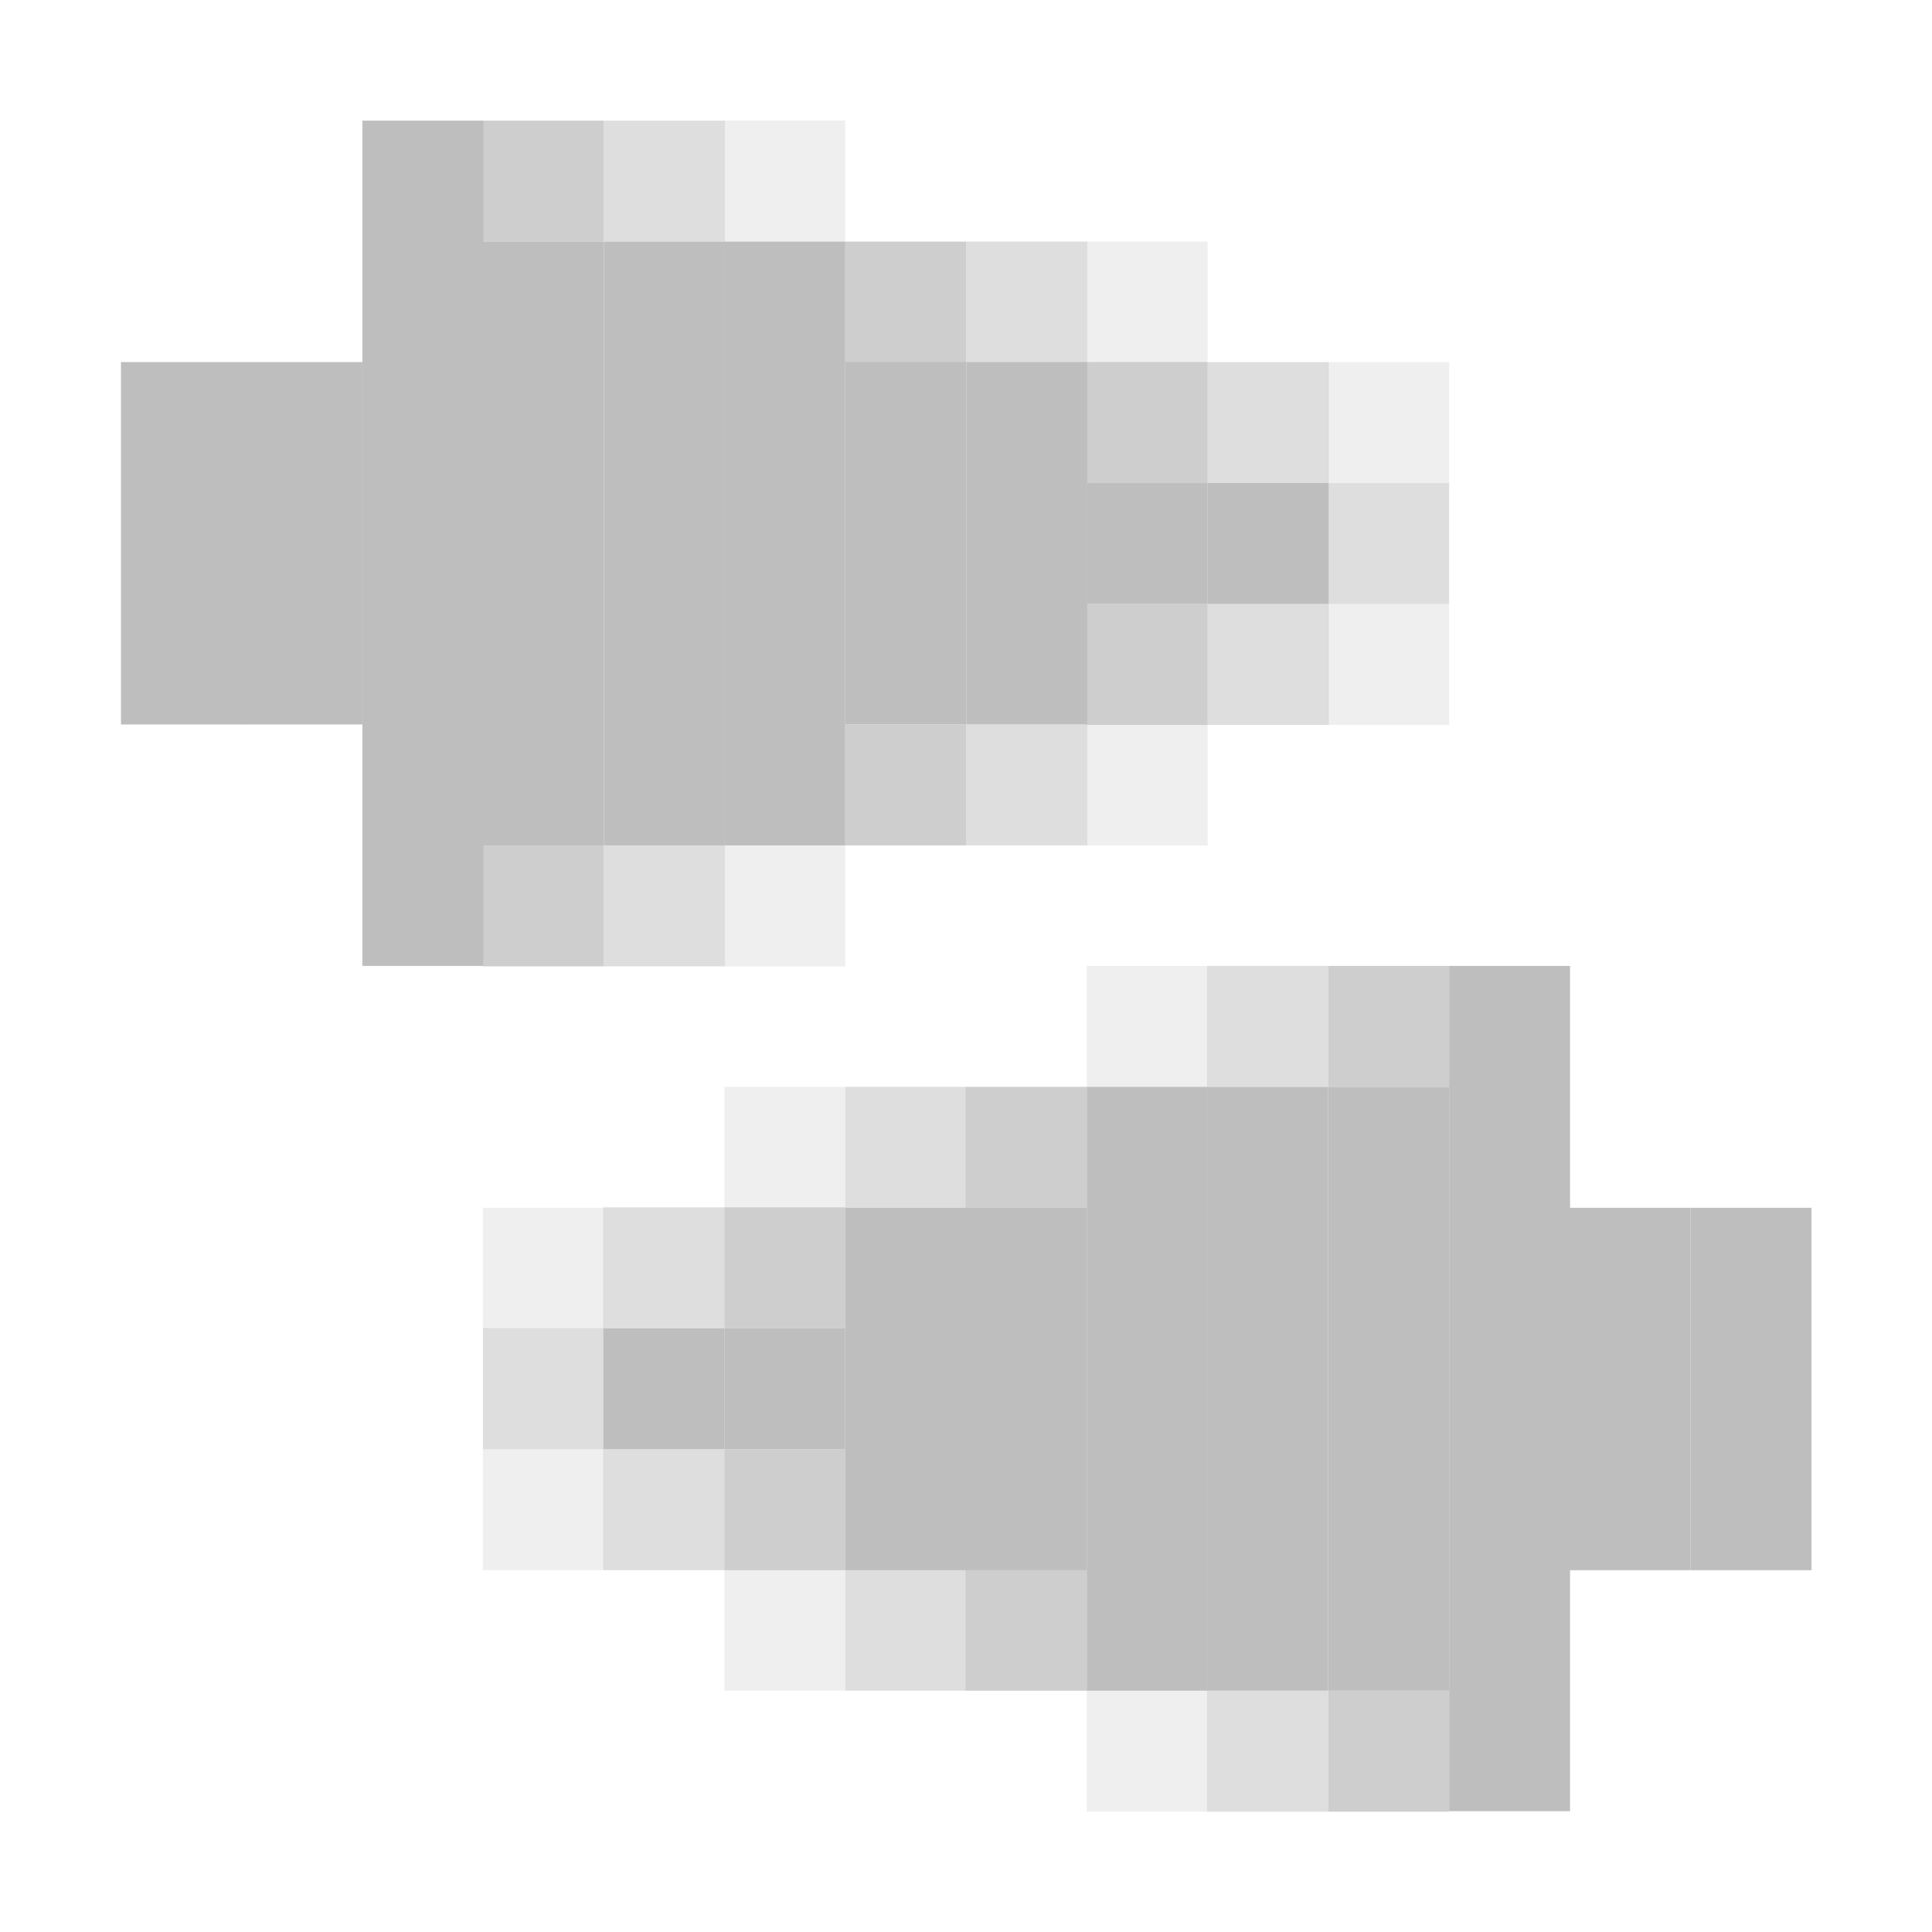
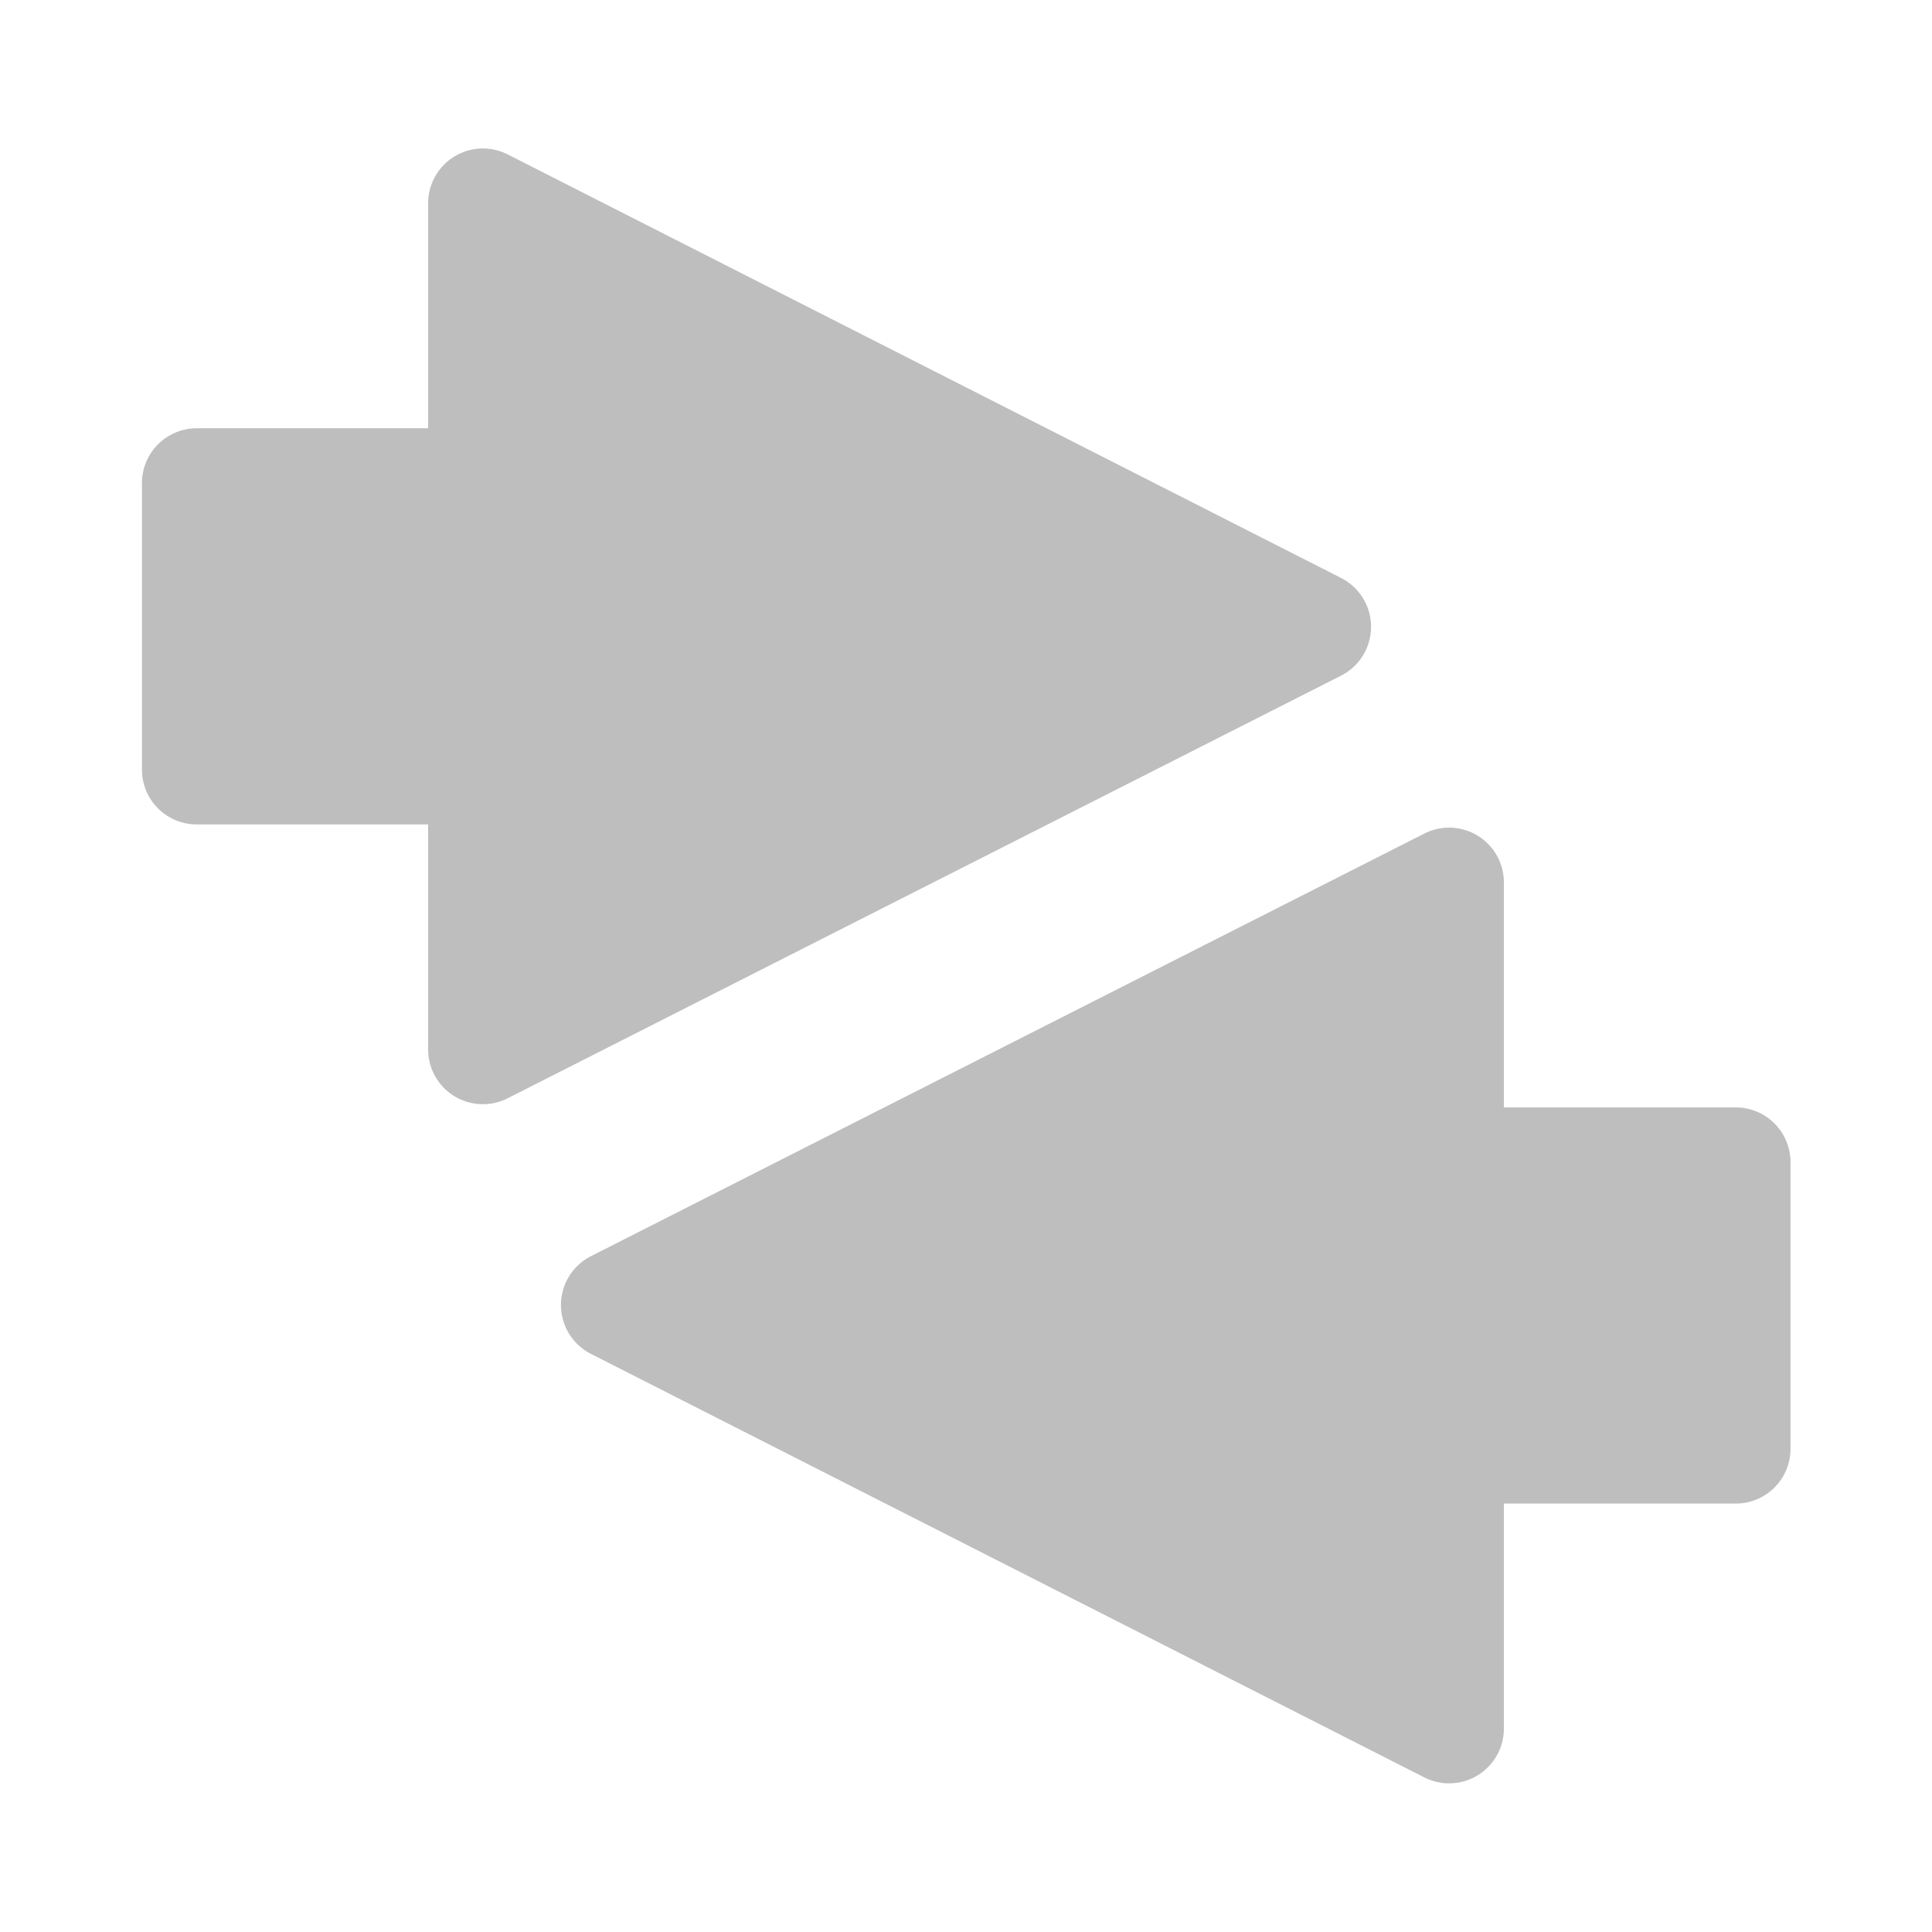
<svg xmlns="http://www.w3.org/2000/svg" width="16" height="16" viewBox="0 0 4.233 4.233" version="1.1" id="svg924">
  <defs id="defs918" />
  <g id="layer1" transform="translate(0,-292.7667)">
-     <rect style="opacity:1;fill:#bebebe;fill-opacity:1;stroke:none;stroke-width:0.087;stroke-linecap:butt;stroke-linejoin:round;stroke-miterlimit:4;stroke-dasharray:none;stroke-opacity:1;paint-order:markers fill stroke" id="rect1509-6-9-9-3-6" width="0.265" height="0.794" x="0.529" y="293.56" />
-     <rect style="opacity:1;fill:#bebebe;fill-opacity:1;stroke:none;stroke-width:0.132;stroke-linecap:butt;stroke-linejoin:round;stroke-miterlimit:4;stroke-dasharray:none;stroke-opacity:1;paint-order:markers fill stroke" id="rect1509-6-9-9-3-7" width="0.265" height="1.852" x="0.794" y="293.031" />
-     <rect style="opacity:1;fill:#bebebe;fill-opacity:1;stroke:none;stroke-width:0.112;stroke-linecap:butt;stroke-linejoin:round;stroke-miterlimit:4;stroke-dasharray:none;stroke-opacity:1;paint-order:markers fill stroke" id="rect1509-6-9-9-3-5" width="0.265" height="1.323" x="1.058" y="293.296" />
-     <rect style="opacity:1;fill:#bebebe;fill-opacity:1;stroke:none;stroke-width:0.112;stroke-linecap:butt;stroke-linejoin:round;stroke-miterlimit:4;stroke-dasharray:none;stroke-opacity:1;paint-order:markers fill stroke" id="rect1509-6-9-9-3-5-3" width="0.265" height="1.323" x="1.587" y="293.296" />
-     <rect style="opacity:1;fill:#bebebe;fill-opacity:1;stroke:none;stroke-width:0.087;stroke-linecap:butt;stroke-linejoin:round;stroke-miterlimit:4;stroke-dasharray:none;stroke-opacity:1;paint-order:markers fill stroke" id="rect1509-6-9-9-3-5-3-5" width="0.265" height="0.794" x="2.117" y="293.56" />
-     <rect style="opacity:1;fill:#bebebe;fill-opacity:1;stroke:none;stroke-width:0.05;stroke-linecap:butt;stroke-linejoin:round;stroke-miterlimit:4;stroke-dasharray:none;stroke-opacity:1;paint-order:markers fill stroke" id="rect1509-6-9-9-3-5-3-5-6" width="0.265" height="0.265" x="2.646" y="293.825" />
-     <rect style="opacity:0.5;fill:#bebebe;fill-opacity:1;stroke:none;stroke-width:0.05;stroke-linecap:butt;stroke-linejoin:round;stroke-miterlimit:4;stroke-dasharray:none;stroke-opacity:1;paint-order:markers fill stroke" id="rect1509-6-9-9-3-5-3-5-6-2-9-1-2" width="0.265" height="0.265" x="2.117" y="294.354" />
-     <rect style="opacity:0.5;fill:#bebebe;fill-opacity:1;stroke:none;stroke-width:0.05;stroke-linecap:butt;stroke-linejoin:round;stroke-miterlimit:4;stroke-dasharray:none;stroke-opacity:1;paint-order:markers fill stroke" id="rect1509-6-9-9-3-5-3-5-6-2-9-1-7" width="0.265" height="0.265" x="2.117" y="293.296" />
-     <rect style="opacity:0.25;fill:#bebebe;fill-opacity:1;stroke:none;stroke-width:0.05;stroke-linecap:butt;stroke-linejoin:round;stroke-miterlimit:4;stroke-dasharray:none;stroke-opacity:1;paint-order:markers fill stroke" id="rect1509-6-9-9-3-5-3-5-6-2-9-1-9" width="0.265" height="0.265" x="1.587" y="294.619" />
-     <rect style="opacity:1;fill:#bebebe;fill-opacity:1;stroke:none;stroke-width:0.112;stroke-linecap:butt;stroke-linejoin:round;stroke-miterlimit:4;stroke-dasharray:none;stroke-opacity:1;paint-order:markers fill stroke" id="rect1509-6-9-9-3-5-0" width="0.265" height="1.323" x="1.323" y="293.296" />
-     <rect style="opacity:1;fill:#bebebe;fill-opacity:1;stroke:none;stroke-width:0.087;stroke-linecap:butt;stroke-linejoin:round;stroke-miterlimit:4;stroke-dasharray:none;stroke-opacity:1;paint-order:markers fill stroke" id="rect1509-6-9-9-3-5-3-6" width="0.265" height="0.794" x="1.852" y="293.56" />
-     <rect style="opacity:1;fill:#bebebe;fill-opacity:1;stroke:none;stroke-width:0.05;stroke-linecap:butt;stroke-linejoin:round;stroke-miterlimit:4;stroke-dasharray:none;stroke-opacity:1;paint-order:markers fill stroke" id="rect1509-6-9-9-3-5-3-5-2" width="0.265" height="0.265" x="2.381" y="293.825" />
-     <rect style="opacity:1;fill:#bebebe;fill-opacity:1;stroke:none;stroke-width:0.087;stroke-linecap:butt;stroke-linejoin:round;stroke-miterlimit:4;stroke-dasharray:none;stroke-opacity:1;paint-order:markers fill stroke" id="rect1509-6-9-9-3-6-1" width="0.265" height="0.794" x="0.265" y="293.56" />
-     <rect style="opacity:0.5;fill:#bebebe;fill-opacity:1;stroke:none;stroke-width:0.05;stroke-linecap:butt;stroke-linejoin:round;stroke-miterlimit:4;stroke-dasharray:none;stroke-opacity:1;paint-order:markers fill stroke" id="rect1509-6-9-9-3-5-3-5-6-2-9-1-0-7" width="0.265" height="0.265" x="1.323" y="293.031" />
-     <rect style="opacity:0.5;fill:#bebebe;fill-opacity:1;stroke:none;stroke-width:0.05;stroke-linecap:butt;stroke-linejoin:round;stroke-miterlimit:4;stroke-dasharray:none;stroke-opacity:1;paint-order:markers fill stroke" id="rect1509-6-9-9-3-5-3-5-6-2-9-1-0-27" width="0.265" height="0.265" x="1.323" y="294.619" />
-     <rect style="opacity:0.75;fill:#bebebe;fill-opacity:1;stroke:none;stroke-width:0.05;stroke-linecap:butt;stroke-linejoin:round;stroke-miterlimit:4;stroke-dasharray:none;stroke-opacity:1;paint-order:markers fill stroke" id="rect1509-6-9-9-3-5-3-5-6-2-9-1-0-27-0" width="0.265" height="0.265" x="1.058" y="294.619" />
-     <rect style="opacity:0.25;fill:#bebebe;fill-opacity:1;stroke:none;stroke-width:0.05;stroke-linecap:butt;stroke-linejoin:round;stroke-miterlimit:4;stroke-dasharray:none;stroke-opacity:1;paint-order:markers fill stroke" id="rect1509-6-9-9-3-5-3-5-6-2-9-1-9-6" width="0.265" height="0.265" x="1.587" y="293.031" />
-     <rect style="opacity:0.75;fill:#bebebe;fill-opacity:1;stroke:none;stroke-width:0.05;stroke-linecap:butt;stroke-linejoin:round;stroke-miterlimit:4;stroke-dasharray:none;stroke-opacity:1;paint-order:markers fill stroke" id="rect1509-6-9-9-3-5-3-5-6-2-9-1-0-27-0-1" width="0.265" height="0.265" x="1.058" y="293.031" />
-     <rect style="opacity:0.75;fill:#bebebe;fill-opacity:1;stroke:none;stroke-width:0.05;stroke-linecap:butt;stroke-linejoin:round;stroke-miterlimit:4;stroke-dasharray:none;stroke-opacity:1;paint-order:markers fill stroke" id="rect1509-6-9-9-3-5-3-5-6-2-9-1-0-27-0-7" width="0.265" height="0.265" x="1.852" y="294.354" />
-     <rect style="opacity:0.75;fill:#bebebe;fill-opacity:1;stroke:none;stroke-width:0.05;stroke-linecap:butt;stroke-linejoin:round;stroke-miterlimit:4;stroke-dasharray:none;stroke-opacity:1;paint-order:markers fill stroke" id="rect1509-6-9-9-3-5-3-5-6-2-9-1-0-27-0-71" width="0.265" height="0.265" x="1.852" y="293.296" />
-     <rect style="opacity:0.75;fill:#bebebe;fill-opacity:1;stroke:none;stroke-width:0.05;stroke-linecap:butt;stroke-linejoin:round;stroke-miterlimit:4;stroke-dasharray:none;stroke-opacity:1;paint-order:markers fill stroke" id="rect1509-6-9-9-3-5-3-5-6-2-9-1-0-27-0-7-7" width="0.265" height="0.265" x="2.381" y="294.09" />
-     <rect style="opacity:0.75;fill:#bebebe;fill-opacity:1;stroke:none;stroke-width:0.05;stroke-linecap:butt;stroke-linejoin:round;stroke-miterlimit:4;stroke-dasharray:none;stroke-opacity:1;paint-order:markers fill stroke" id="rect1509-6-9-9-3-5-3-5-6-2-9-1-0-27-0-7-3" width="0.265" height="0.265" x="2.381" y="293.56" />
-     <rect style="opacity:0.5;fill:#bebebe;fill-opacity:1;stroke:none;stroke-width:0.05;stroke-linecap:butt;stroke-linejoin:round;stroke-miterlimit:4;stroke-dasharray:none;stroke-opacity:1;paint-order:markers fill stroke" id="rect1509-6-9-9-3-5-3-5-6-2-9-1-7-6" width="0.265" height="0.265" x="2.646" y="293.56" />
-     <rect style="opacity:0.5;fill:#bebebe;fill-opacity:1;stroke:none;stroke-width:0.05;stroke-linecap:butt;stroke-linejoin:round;stroke-miterlimit:4;stroke-dasharray:none;stroke-opacity:1;paint-order:markers fill stroke" id="rect1509-6-9-9-3-5-3-5-6-2-9-1-7-5" width="0.265" height="0.265" x="2.646" y="294.09" />
-     <rect style="opacity:0.25;fill:#bebebe;fill-opacity:1;stroke:none;stroke-width:0.05;stroke-linecap:butt;stroke-linejoin:round;stroke-miterlimit:4;stroke-dasharray:none;stroke-opacity:1;paint-order:markers fill stroke" id="rect1509-6-9-9-3-5-3-5-6-2-9-1-9-6-5-6" width="0.265" height="0.265" x="2.91" y="293.56" />
-     <rect style="opacity:0.25;fill:#bebebe;fill-opacity:1;stroke:none;stroke-width:0.05;stroke-linecap:butt;stroke-linejoin:round;stroke-miterlimit:4;stroke-dasharray:none;stroke-opacity:1;paint-order:markers fill stroke" id="rect1509-6-9-9-3-5-3-5-6-2-9-1-9-6-5-3" width="0.265" height="0.265" x="2.91" y="294.09" />
-     <rect style="opacity:0.25;fill:#bebebe;fill-opacity:1;stroke:none;stroke-width:0.05;stroke-linecap:butt;stroke-linejoin:round;stroke-miterlimit:4;stroke-dasharray:none;stroke-opacity:1;paint-order:markers fill stroke" id="rect1509-6-9-9-3-5-3-5-6-2-9-1-9-6-9-9-85" width="0.265" height="0.265" x="2.381" y="293.296" />
-     <rect style="opacity:0.25;fill:#bebebe;fill-opacity:1;stroke:none;stroke-width:0.05;stroke-linecap:butt;stroke-linejoin:round;stroke-miterlimit:4;stroke-dasharray:none;stroke-opacity:1;paint-order:markers fill stroke" id="rect1509-6-9-9-3-5-3-5-6-2-9-1-9-6-9-9-09" width="0.265" height="0.265" x="2.381" y="294.354" />
-     <rect style="opacity:0.5;fill:#bebebe;fill-opacity:1;stroke:none;stroke-width:0.05;stroke-linecap:butt;stroke-linejoin:round;stroke-miterlimit:4;stroke-dasharray:none;stroke-opacity:1;paint-order:markers fill stroke" id="rect1509-6-9-9-3-5-3-5-6-2-9-1-7-6-6" width="0.265" height="0.265" x="2.91" y="293.825" />
-     <rect style="opacity:1;fill:#bebebe;fill-opacity:1;stroke:none;stroke-width:0.087;stroke-linecap:butt;stroke-linejoin:round;stroke-miterlimit:4;stroke-dasharray:none;stroke-opacity:1;paint-order:markers fill stroke" id="rect1509-6-9-9-3-6-3" width="0.265" height="0.794" x="-3.704" y="295.413" transform="scale(-1,1)" />
-     <rect style="opacity:1;fill:#bebebe;fill-opacity:1;stroke:none;stroke-width:0.132;stroke-linecap:butt;stroke-linejoin:round;stroke-miterlimit:4;stroke-dasharray:none;stroke-opacity:1;paint-order:markers fill stroke" id="rect1509-6-9-9-3-7-6" width="0.265" height="1.852" x="-3.44" y="294.883" transform="scale(-1,1)" />
-     <rect style="opacity:1;fill:#bebebe;fill-opacity:1;stroke:none;stroke-width:0.112;stroke-linecap:butt;stroke-linejoin:round;stroke-miterlimit:4;stroke-dasharray:none;stroke-opacity:1;paint-order:markers fill stroke" id="rect1509-6-9-9-3-5-7" width="0.265" height="1.323" x="-3.175" y="295.148" transform="scale(-1,1)" />
-     <rect style="opacity:1;fill:#bebebe;fill-opacity:1;stroke:none;stroke-width:0.112;stroke-linecap:butt;stroke-linejoin:round;stroke-miterlimit:4;stroke-dasharray:none;stroke-opacity:1;paint-order:markers fill stroke" id="rect1509-6-9-9-3-5-3-53" width="0.265" height="1.323" x="-2.646" y="295.148" transform="scale(-1,1)" />
-     <rect style="opacity:1;fill:#bebebe;fill-opacity:1;stroke:none;stroke-width:0.087;stroke-linecap:butt;stroke-linejoin:round;stroke-miterlimit:4;stroke-dasharray:none;stroke-opacity:1;paint-order:markers fill stroke" id="rect1509-6-9-9-3-5-3-5-5" width="0.265" height="0.794" x="-2.117" y="295.413" transform="scale(-1,1)" />
-     <rect style="opacity:1;fill:#bebebe;fill-opacity:1;stroke:none;stroke-width:0.05;stroke-linecap:butt;stroke-linejoin:round;stroke-miterlimit:4;stroke-dasharray:none;stroke-opacity:1;paint-order:markers fill stroke" id="rect1509-6-9-9-3-5-3-5-6-6" width="0.265" height="0.265" x="-1.587" y="295.677" transform="scale(-1,1)" />
-     <rect style="opacity:0.5;fill:#bebebe;fill-opacity:1;stroke:none;stroke-width:0.05;stroke-linecap:butt;stroke-linejoin:round;stroke-miterlimit:4;stroke-dasharray:none;stroke-opacity:1;paint-order:markers fill stroke" id="rect1509-6-9-9-3-5-3-5-6-2-9-1-2-2" width="0.265" height="0.265" x="-2.117" y="296.206" transform="scale(-1,1)" />
-     <rect style="opacity:0.5;fill:#bebebe;fill-opacity:1;stroke:none;stroke-width:0.05;stroke-linecap:butt;stroke-linejoin:round;stroke-miterlimit:4;stroke-dasharray:none;stroke-opacity:1;paint-order:markers fill stroke" id="rect1509-6-9-9-3-5-3-5-6-2-9-1-7-9" width="0.265" height="0.265" x="-2.117" y="295.148" transform="scale(-1,1)" />
-     <rect style="opacity:0.25;fill:#bebebe;fill-opacity:1;stroke:none;stroke-width:0.05;stroke-linecap:butt;stroke-linejoin:round;stroke-miterlimit:4;stroke-dasharray:none;stroke-opacity:1;paint-order:markers fill stroke" id="rect1509-6-9-9-3-5-3-5-6-2-9-1-9-1" width="0.265" height="0.265" x="-2.646" y="296.471" transform="scale(-1,1)" />
-     <rect style="opacity:1;fill:#bebebe;fill-opacity:1;stroke:none;stroke-width:0.112;stroke-linecap:butt;stroke-linejoin:round;stroke-miterlimit:4;stroke-dasharray:none;stroke-opacity:1;paint-order:markers fill stroke" id="rect1509-6-9-9-3-5-0-2" width="0.265" height="1.323" x="-2.91" y="295.148" transform="scale(-1,1)" />
-     <rect style="opacity:1;fill:#bebebe;fill-opacity:1;stroke:none;stroke-width:0.087;stroke-linecap:butt;stroke-linejoin:round;stroke-miterlimit:4;stroke-dasharray:none;stroke-opacity:1;paint-order:markers fill stroke" id="rect1509-6-9-9-3-5-3-6-7" width="0.265" height="0.794" x="-2.381" y="295.413" transform="scale(-1,1)" />
-     <rect style="opacity:1;fill:#bebebe;fill-opacity:1;stroke:none;stroke-width:0.05;stroke-linecap:butt;stroke-linejoin:round;stroke-miterlimit:4;stroke-dasharray:none;stroke-opacity:1;paint-order:markers fill stroke" id="rect1509-6-9-9-3-5-3-5-2-0" width="0.265" height="0.265" x="-1.852" y="295.677" transform="scale(-1,1)" />
-     <rect style="opacity:1;fill:#bebebe;fill-opacity:1;stroke:none;stroke-width:0.087;stroke-linecap:butt;stroke-linejoin:round;stroke-miterlimit:4;stroke-dasharray:none;stroke-opacity:1;paint-order:markers fill stroke" id="rect1509-6-9-9-3-6-1-9" width="0.265" height="0.794" x="-3.969" y="295.413" transform="scale(-1,1)" />
-     <rect style="opacity:0.5;fill:#bebebe;fill-opacity:1;stroke:none;stroke-width:0.05;stroke-linecap:butt;stroke-linejoin:round;stroke-miterlimit:4;stroke-dasharray:none;stroke-opacity:1;paint-order:markers fill stroke" id="rect1509-6-9-9-3-5-3-5-6-2-9-1-0-7-3" width="0.265" height="0.265" x="-2.91" y="294.883" transform="scale(-1,1)" />
-     <rect style="opacity:0.5;fill:#bebebe;fill-opacity:1;stroke:none;stroke-width:0.05;stroke-linecap:butt;stroke-linejoin:round;stroke-miterlimit:4;stroke-dasharray:none;stroke-opacity:1;paint-order:markers fill stroke" id="rect1509-6-9-9-3-5-3-5-6-2-9-1-0-27-6" width="0.265" height="0.265" x="-2.91" y="296.471" transform="scale(-1,1)" />
-     <rect style="opacity:0.75;fill:#bebebe;fill-opacity:1;stroke:none;stroke-width:0.05;stroke-linecap:butt;stroke-linejoin:round;stroke-miterlimit:4;stroke-dasharray:none;stroke-opacity:1;paint-order:markers fill stroke" id="rect1509-6-9-9-3-5-3-5-6-2-9-1-0-27-0-0" width="0.265" height="0.265" x="-3.175" y="296.471" transform="scale(-1,1)" />
-     <rect style="opacity:0.25;fill:#bebebe;fill-opacity:1;stroke:none;stroke-width:0.05;stroke-linecap:butt;stroke-linejoin:round;stroke-miterlimit:4;stroke-dasharray:none;stroke-opacity:1;paint-order:markers fill stroke" id="rect1509-6-9-9-3-5-3-5-6-2-9-1-9-6-6" width="0.265" height="0.265" x="-2.646" y="294.883" transform="scale(-1,1)" />
-     <rect style="opacity:0.75;fill:#bebebe;fill-opacity:1;stroke:none;stroke-width:0.05;stroke-linecap:butt;stroke-linejoin:round;stroke-miterlimit:4;stroke-dasharray:none;stroke-opacity:1;paint-order:markers fill stroke" id="rect1509-6-9-9-3-5-3-5-6-2-9-1-0-27-0-1-2" width="0.265" height="0.265" x="-3.175" y="294.883" transform="scale(-1,1)" />
-     <rect style="opacity:0.75;fill:#bebebe;fill-opacity:1;stroke:none;stroke-width:0.05;stroke-linecap:butt;stroke-linejoin:round;stroke-miterlimit:4;stroke-dasharray:none;stroke-opacity:1;paint-order:markers fill stroke" id="rect1509-6-9-9-3-5-3-5-6-2-9-1-0-27-0-7-6" width="0.265" height="0.265" x="-2.381" y="296.206" transform="scale(-1,1)" />
-     <rect style="opacity:0.75;fill:#bebebe;fill-opacity:1;stroke:none;stroke-width:0.05;stroke-linecap:butt;stroke-linejoin:round;stroke-miterlimit:4;stroke-dasharray:none;stroke-opacity:1;paint-order:markers fill stroke" id="rect1509-6-9-9-3-5-3-5-6-2-9-1-0-27-0-71-1" width="0.265" height="0.265" x="-2.381" y="295.148" transform="scale(-1,1)" />
-     <rect style="opacity:0.75;fill:#bebebe;fill-opacity:1;stroke:none;stroke-width:0.05;stroke-linecap:butt;stroke-linejoin:round;stroke-miterlimit:4;stroke-dasharray:none;stroke-opacity:1;paint-order:markers fill stroke" id="rect1509-6-9-9-3-5-3-5-6-2-9-1-0-27-0-7-7-8" width="0.265" height="0.265" x="-1.852" y="295.942" transform="scale(-1,1)" />
-     <rect style="opacity:0.75;fill:#bebebe;fill-opacity:1;stroke:none;stroke-width:0.05;stroke-linecap:butt;stroke-linejoin:round;stroke-miterlimit:4;stroke-dasharray:none;stroke-opacity:1;paint-order:markers fill stroke" id="rect1509-6-9-9-3-5-3-5-6-2-9-1-0-27-0-7-3-7" width="0.265" height="0.265" x="-1.852" y="295.412" transform="scale(-1,1)" />
-     <rect style="opacity:0.5;fill:#bebebe;fill-opacity:1;stroke:none;stroke-width:0.05;stroke-linecap:butt;stroke-linejoin:round;stroke-miterlimit:4;stroke-dasharray:none;stroke-opacity:1;paint-order:markers fill stroke" id="rect1509-6-9-9-3-5-3-5-6-2-9-1-7-6-9" width="0.265" height="0.265" x="-1.587" y="295.412" transform="scale(-1,1)" />
-     <rect style="opacity:0.5;fill:#bebebe;fill-opacity:1;stroke:none;stroke-width:0.05;stroke-linecap:butt;stroke-linejoin:round;stroke-miterlimit:4;stroke-dasharray:none;stroke-opacity:1;paint-order:markers fill stroke" id="rect1509-6-9-9-3-5-3-5-6-2-9-1-7-5-2" width="0.265" height="0.265" x="-1.587" y="295.942" transform="scale(-1,1)" />
-     <rect style="opacity:0.25;fill:#bebebe;fill-opacity:1;stroke:none;stroke-width:0.05;stroke-linecap:butt;stroke-linejoin:round;stroke-miterlimit:4;stroke-dasharray:none;stroke-opacity:1;paint-order:markers fill stroke" id="rect1509-6-9-9-3-5-3-5-6-2-9-1-9-6-5-6-0" width="0.265" height="0.265" x="-1.323" y="295.413" transform="scale(-1,1)" />
-     <rect style="opacity:0.25;fill:#bebebe;fill-opacity:1;stroke:none;stroke-width:0.05;stroke-linecap:butt;stroke-linejoin:round;stroke-miterlimit:4;stroke-dasharray:none;stroke-opacity:1;paint-order:markers fill stroke" id="rect1509-6-9-9-3-5-3-5-6-2-9-1-9-6-5-3-2" width="0.265" height="0.265" x="-1.323" y="295.942" transform="scale(-1,1)" />
-     <rect style="opacity:0.25;fill:#bebebe;fill-opacity:1;stroke:none;stroke-width:0.05;stroke-linecap:butt;stroke-linejoin:round;stroke-miterlimit:4;stroke-dasharray:none;stroke-opacity:1;paint-order:markers fill stroke" id="rect1509-6-9-9-3-5-3-5-6-2-9-1-9-6-9-9-85-3" width="0.265" height="0.265" x="-1.852" y="295.148" transform="scale(-1,1)" />
-     <rect style="opacity:0.25;fill:#bebebe;fill-opacity:1;stroke:none;stroke-width:0.05;stroke-linecap:butt;stroke-linejoin:round;stroke-miterlimit:4;stroke-dasharray:none;stroke-opacity:1;paint-order:markers fill stroke" id="rect1509-6-9-9-3-5-3-5-6-2-9-1-9-6-9-9-09-7" width="0.265" height="0.265" x="-1.852" y="296.206" transform="scale(-1,1)" />
-     <rect style="opacity:0.5;fill:#bebebe;fill-opacity:1;stroke:none;stroke-width:0.05;stroke-linecap:butt;stroke-linejoin:round;stroke-miterlimit:4;stroke-dasharray:none;stroke-opacity:1;paint-order:markers fill stroke" id="rect1509-6-9-9-3-5-3-5-6-2-9-1-7-6-6-5" width="0.265" height="0.265" x="-1.323" y="295.677" transform="scale(-1,1)" />
+     <path style="fill:#bebebe;fill-opacity:1;stroke:#bebebe;stroke-width:0.24;stroke-linecap:round;stroke-linejoin:round;stroke-miterlimit:4;stroke-dasharray:none;stroke-opacity:1;paint-order:markers stroke fill" d="M 1.058,293.212 V 293.825 H 0.431 v 0.628 H 1.058 v 0.613 l 1.826,-0.926 z" id="path838-7-5-7" />
+     <path style="fill:#bebebe;fill-opacity:1;stroke:#bebebe;stroke-width:0.24;stroke-linecap:round;stroke-linejoin:round;stroke-miterlimit:4;stroke-dasharray:none;stroke-opacity:1;paint-order:markers stroke fill" d="m 3.175,296.554 v -0.613 h 0.628 v -0.628 h -0.628 v -0.613 l -1.826,0.926 z" id="path838-7-5-7-3" />
  </g>
</svg>
